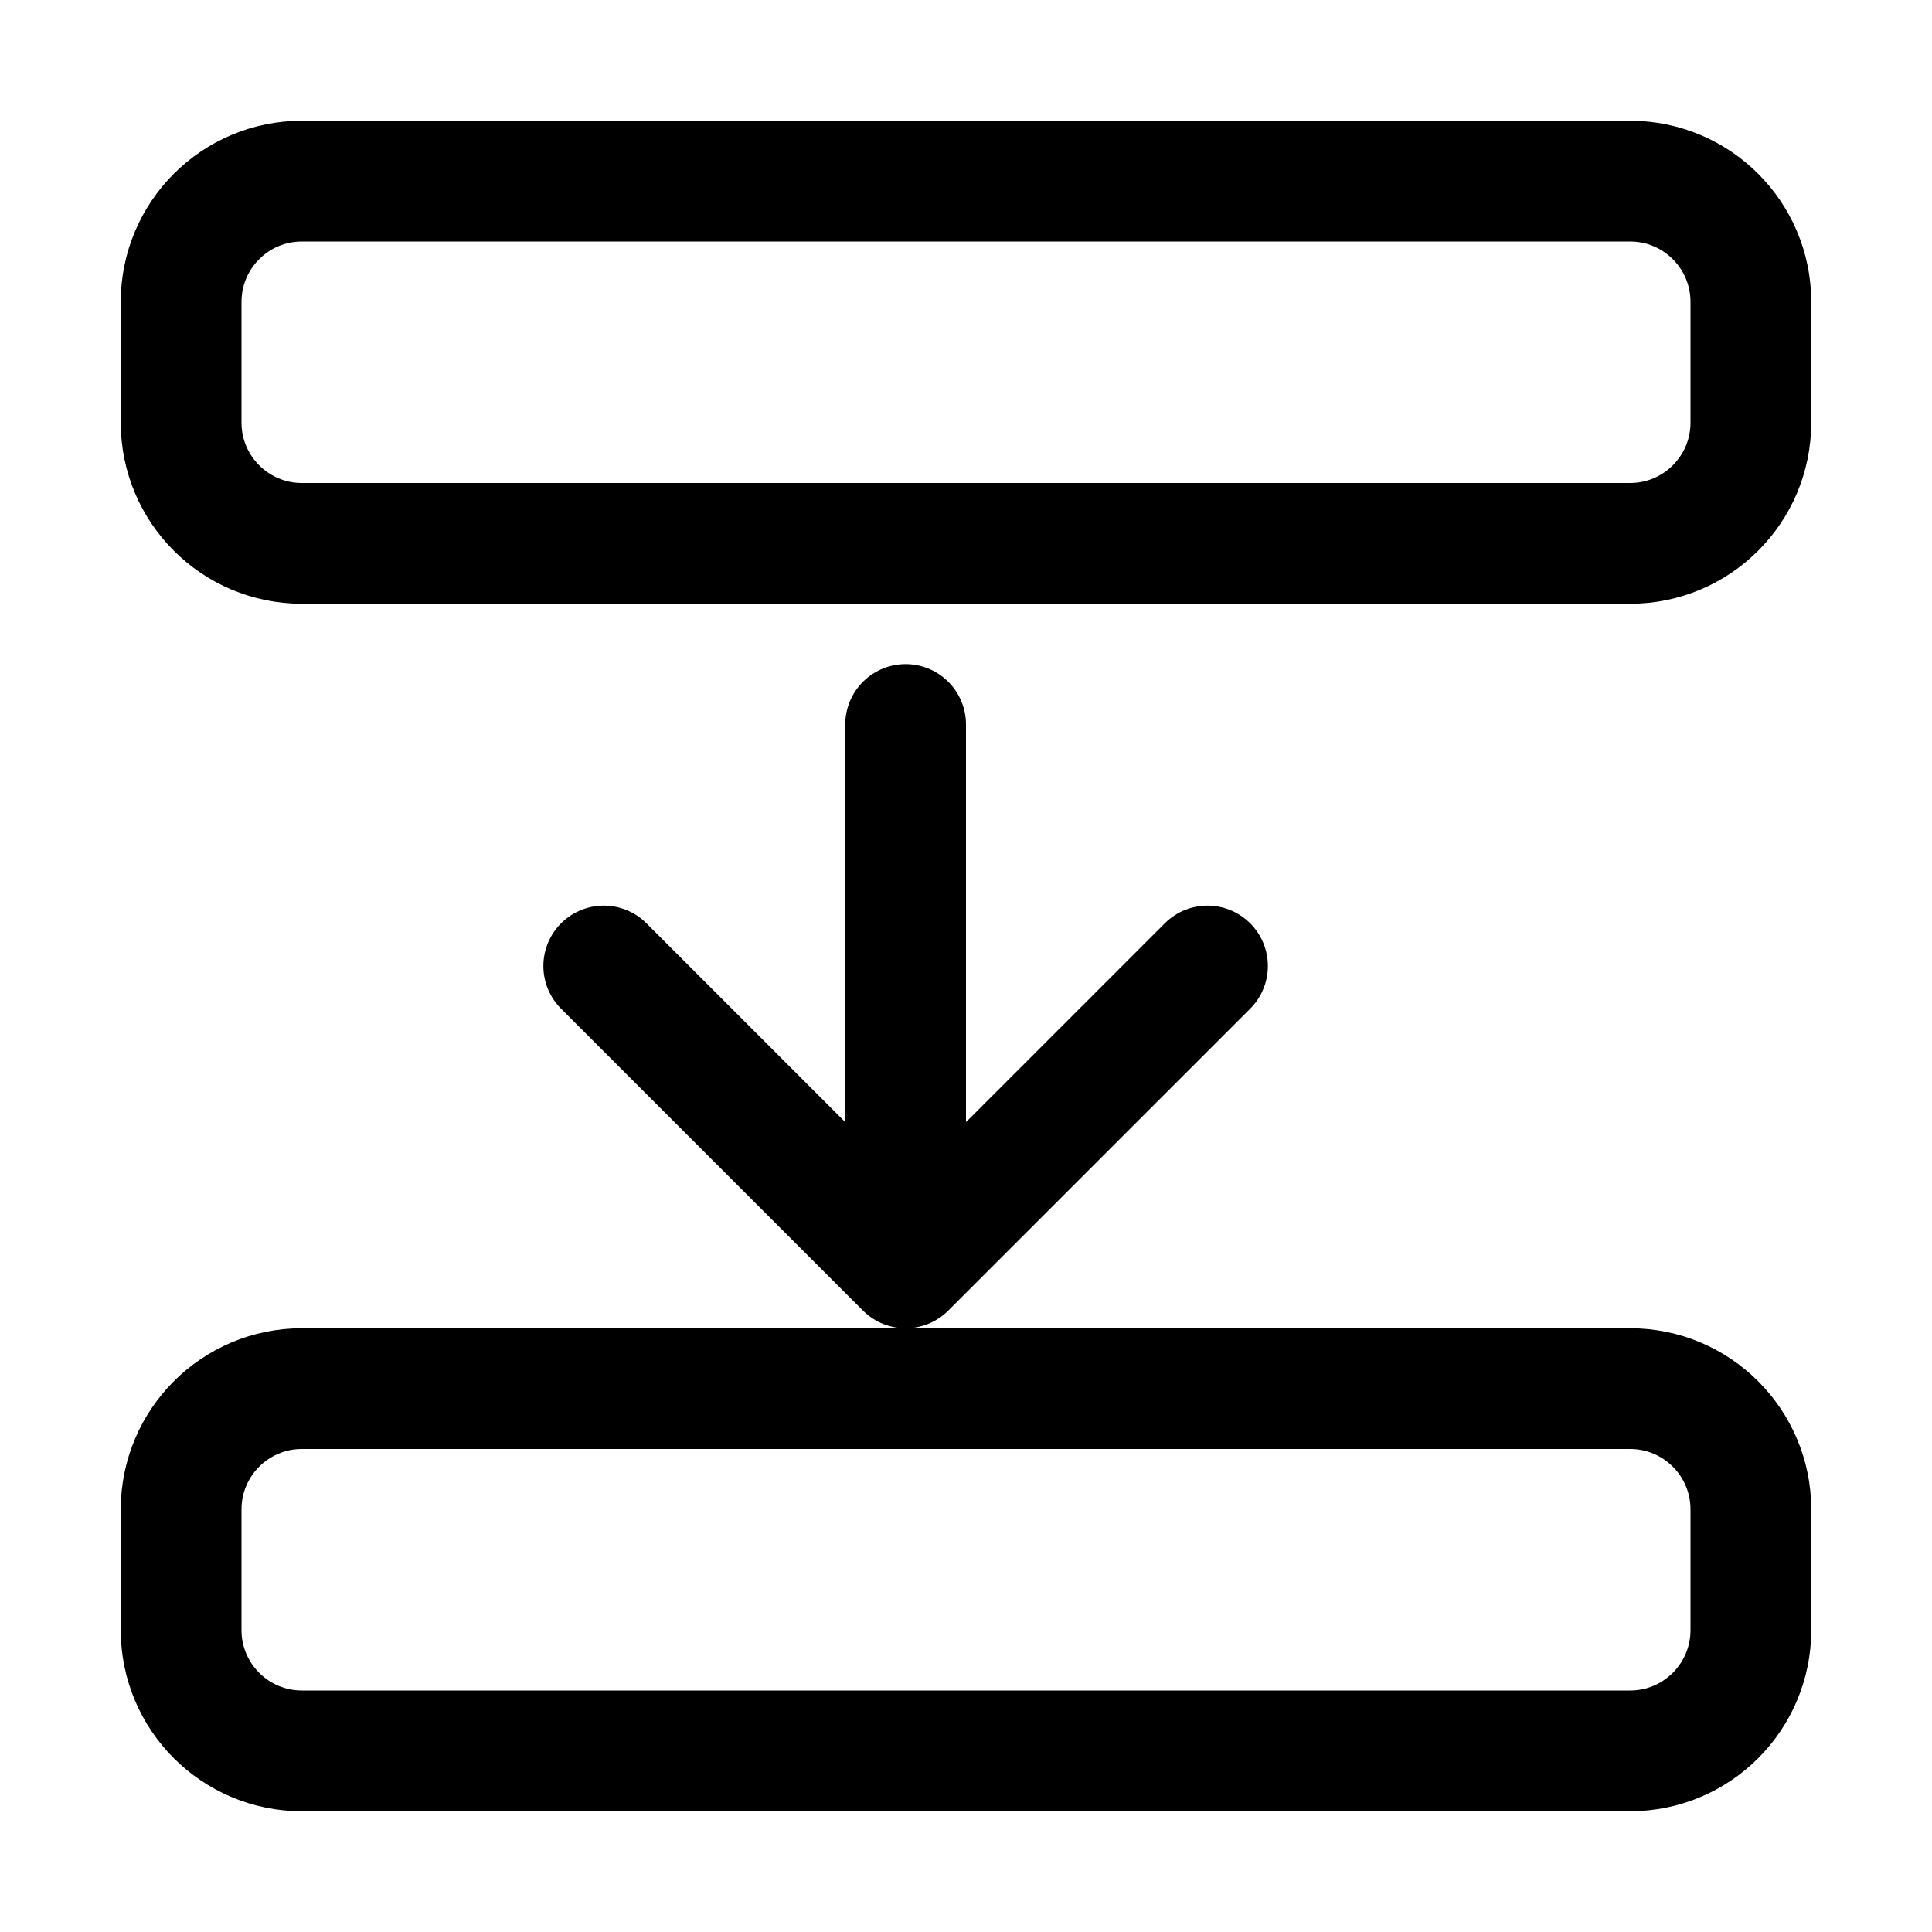
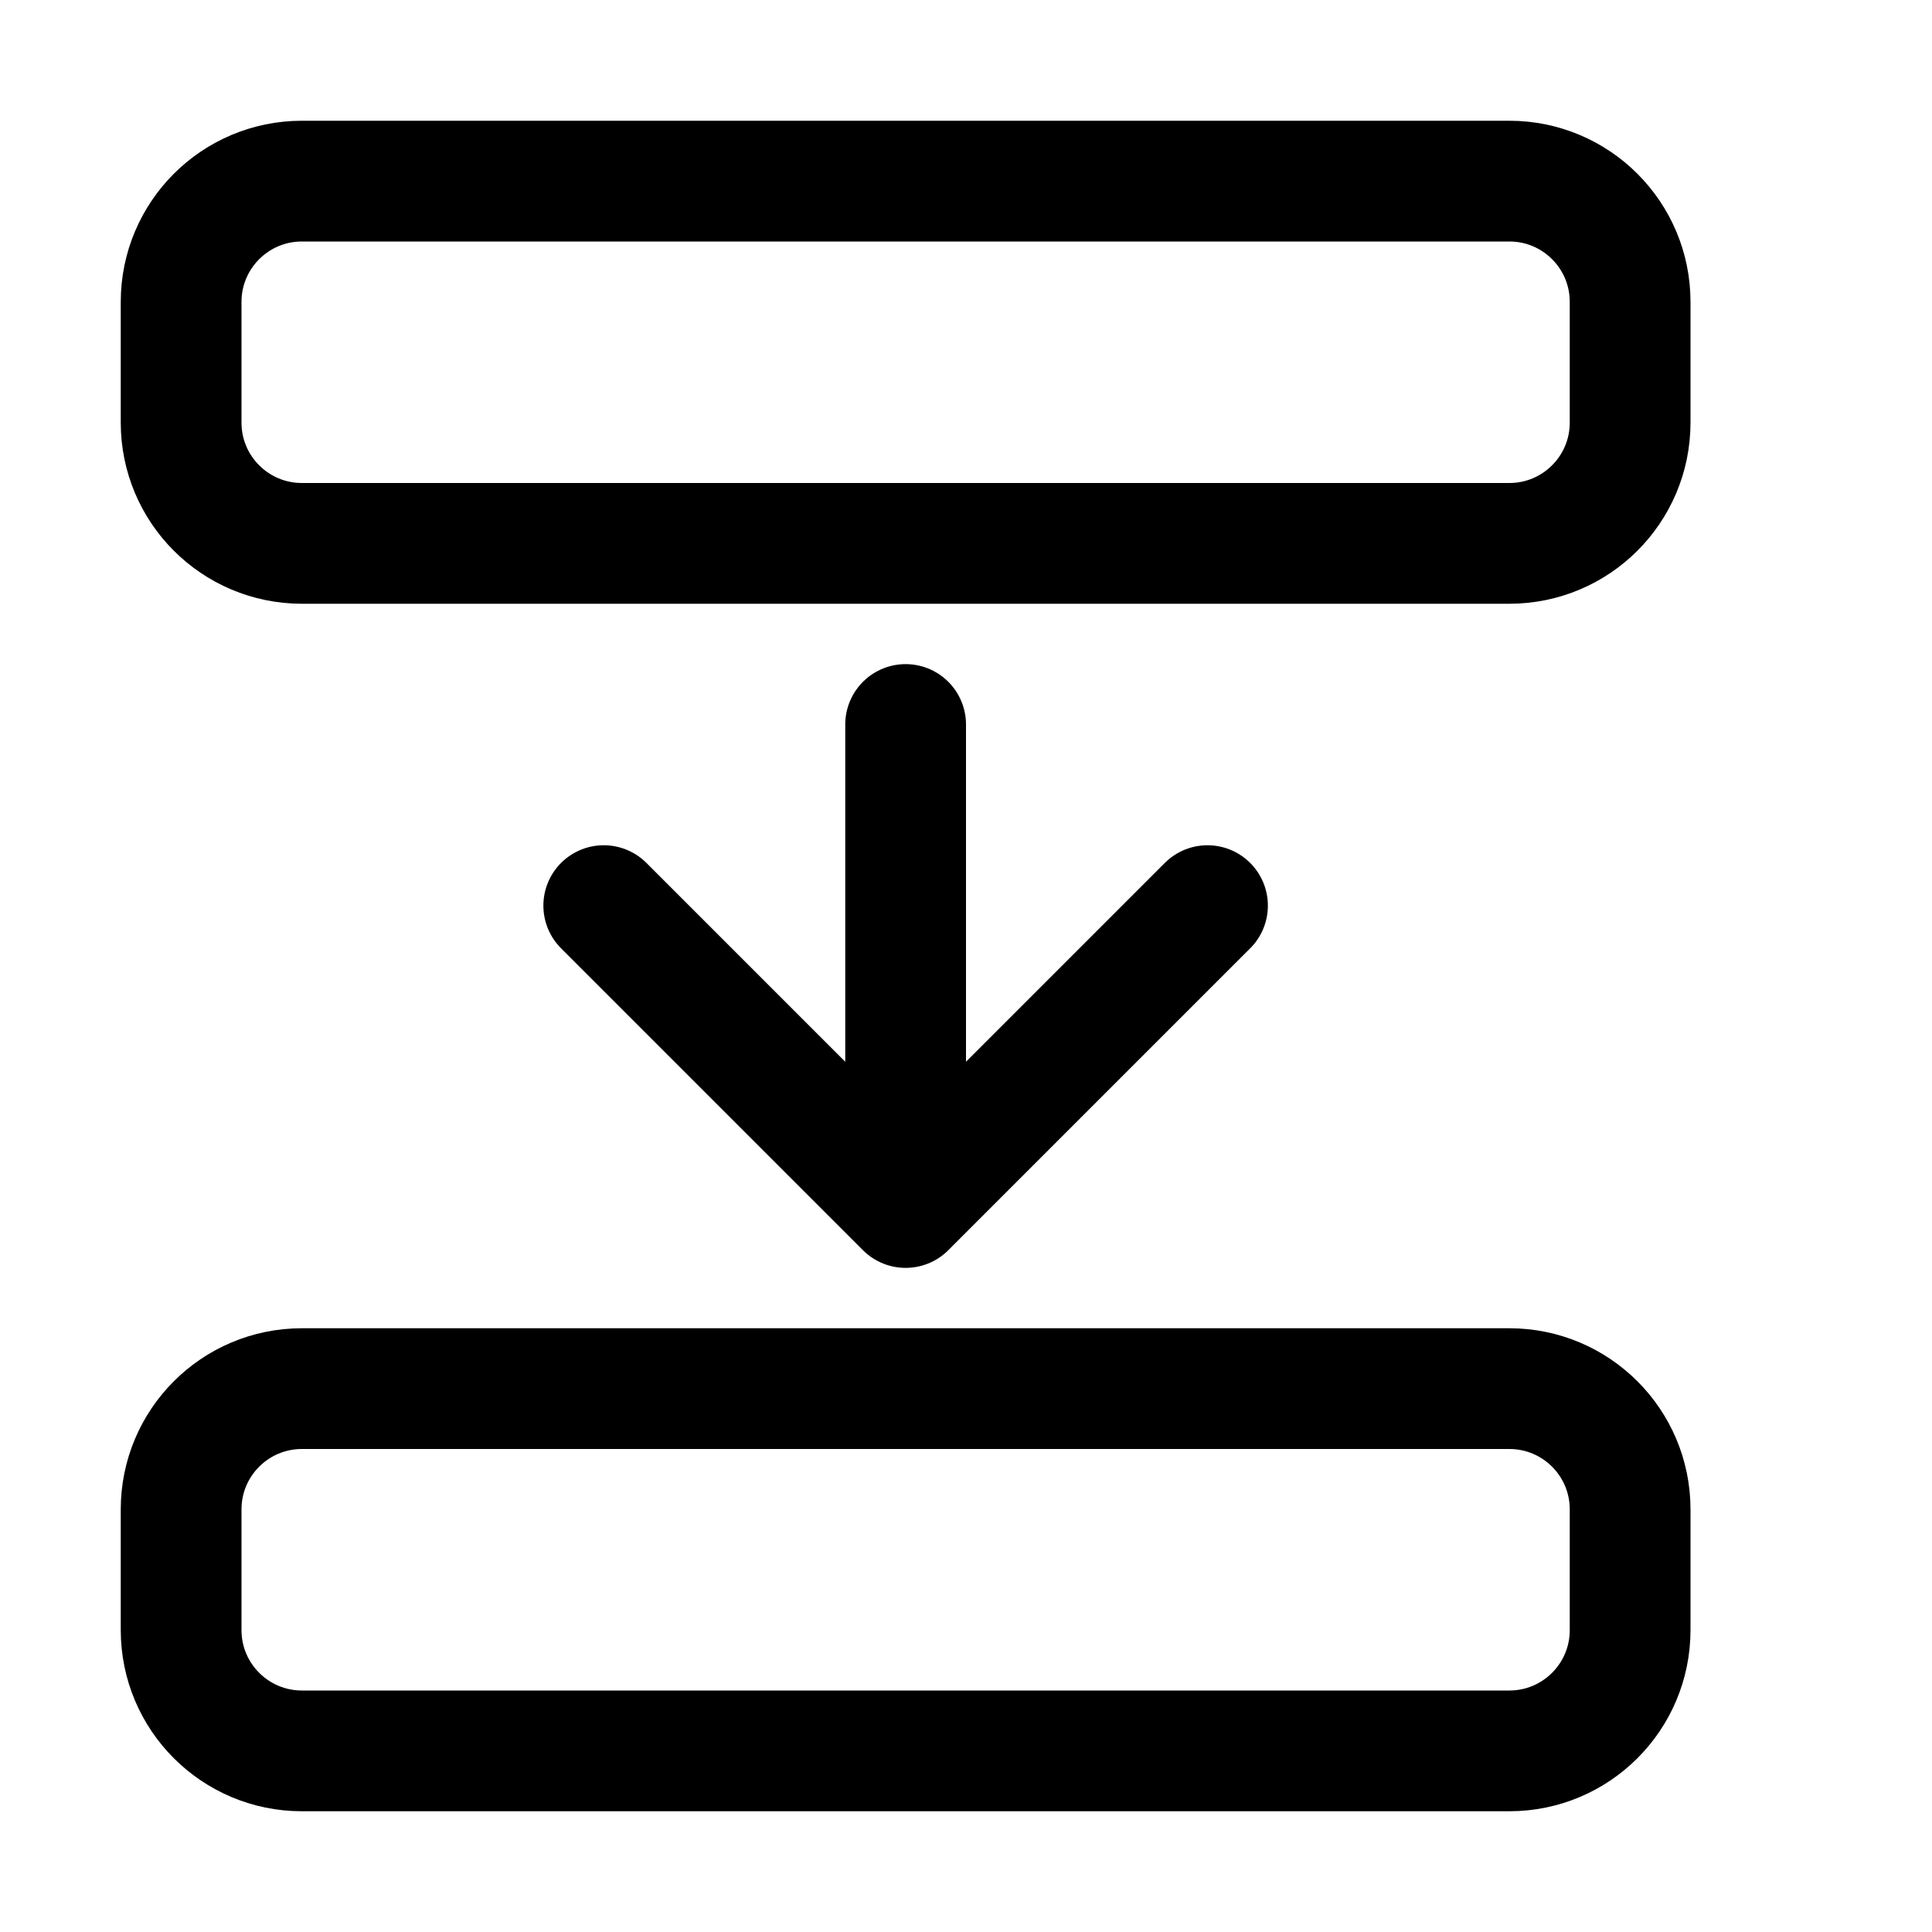
<svg xmlns="http://www.w3.org/2000/svg" width="16" height="16" viewBox="0 0 16 16" fill="none" stroke="currentColor" stroke-width="1" stroke-linecap="round" stroke-linejoin="round">
-   <rect x="1.5" y="1.5" width="13" height="3" rx="1" />
-   <rect x="1.5" y="11.5" width="13" height="3" rx="1" />
+   <rect x="1.5" y="1.5" width="12" height="3" rx="1" />
+   <rect x="1.5" y="11.5" width="12" height="3" rx="1" />
  <g id="accent">
-     <path d="M7.5 6v4.5M5 8l2.5 2.5L10 8" />
+     <path d="M7.5 6v4M5 7.5L7.5 10 10 7.5" />
  </g>
</svg>
